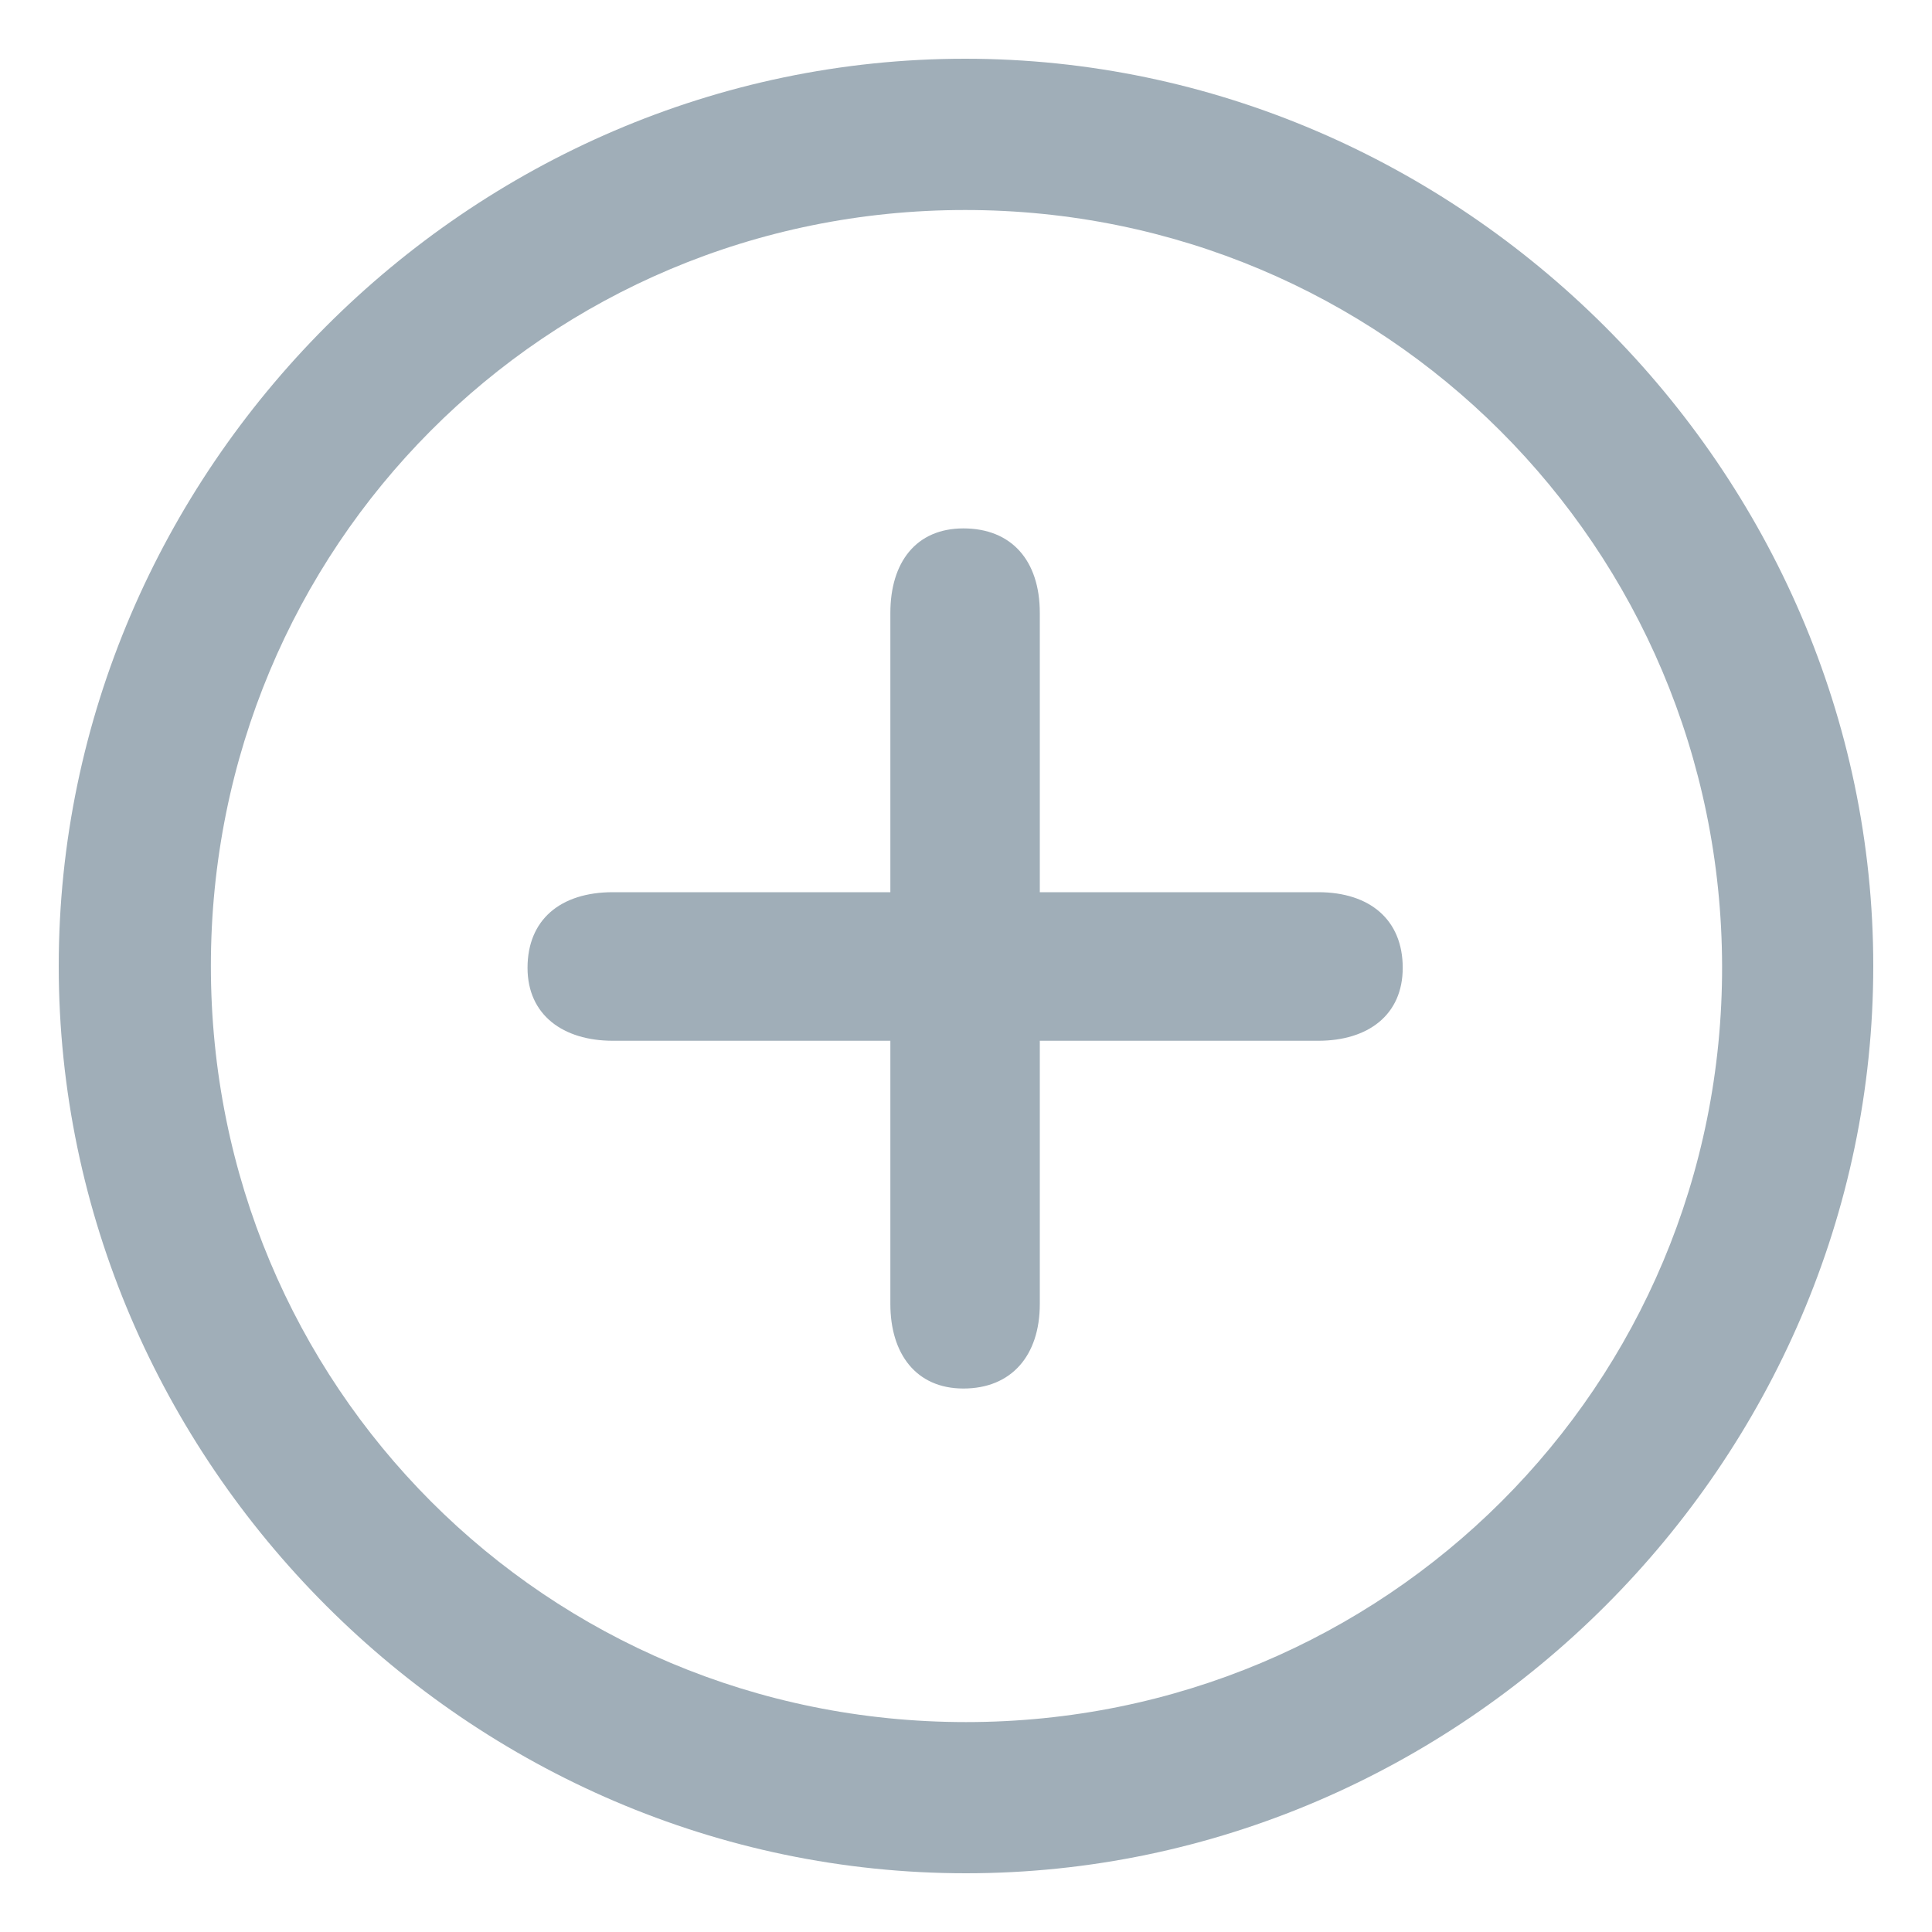
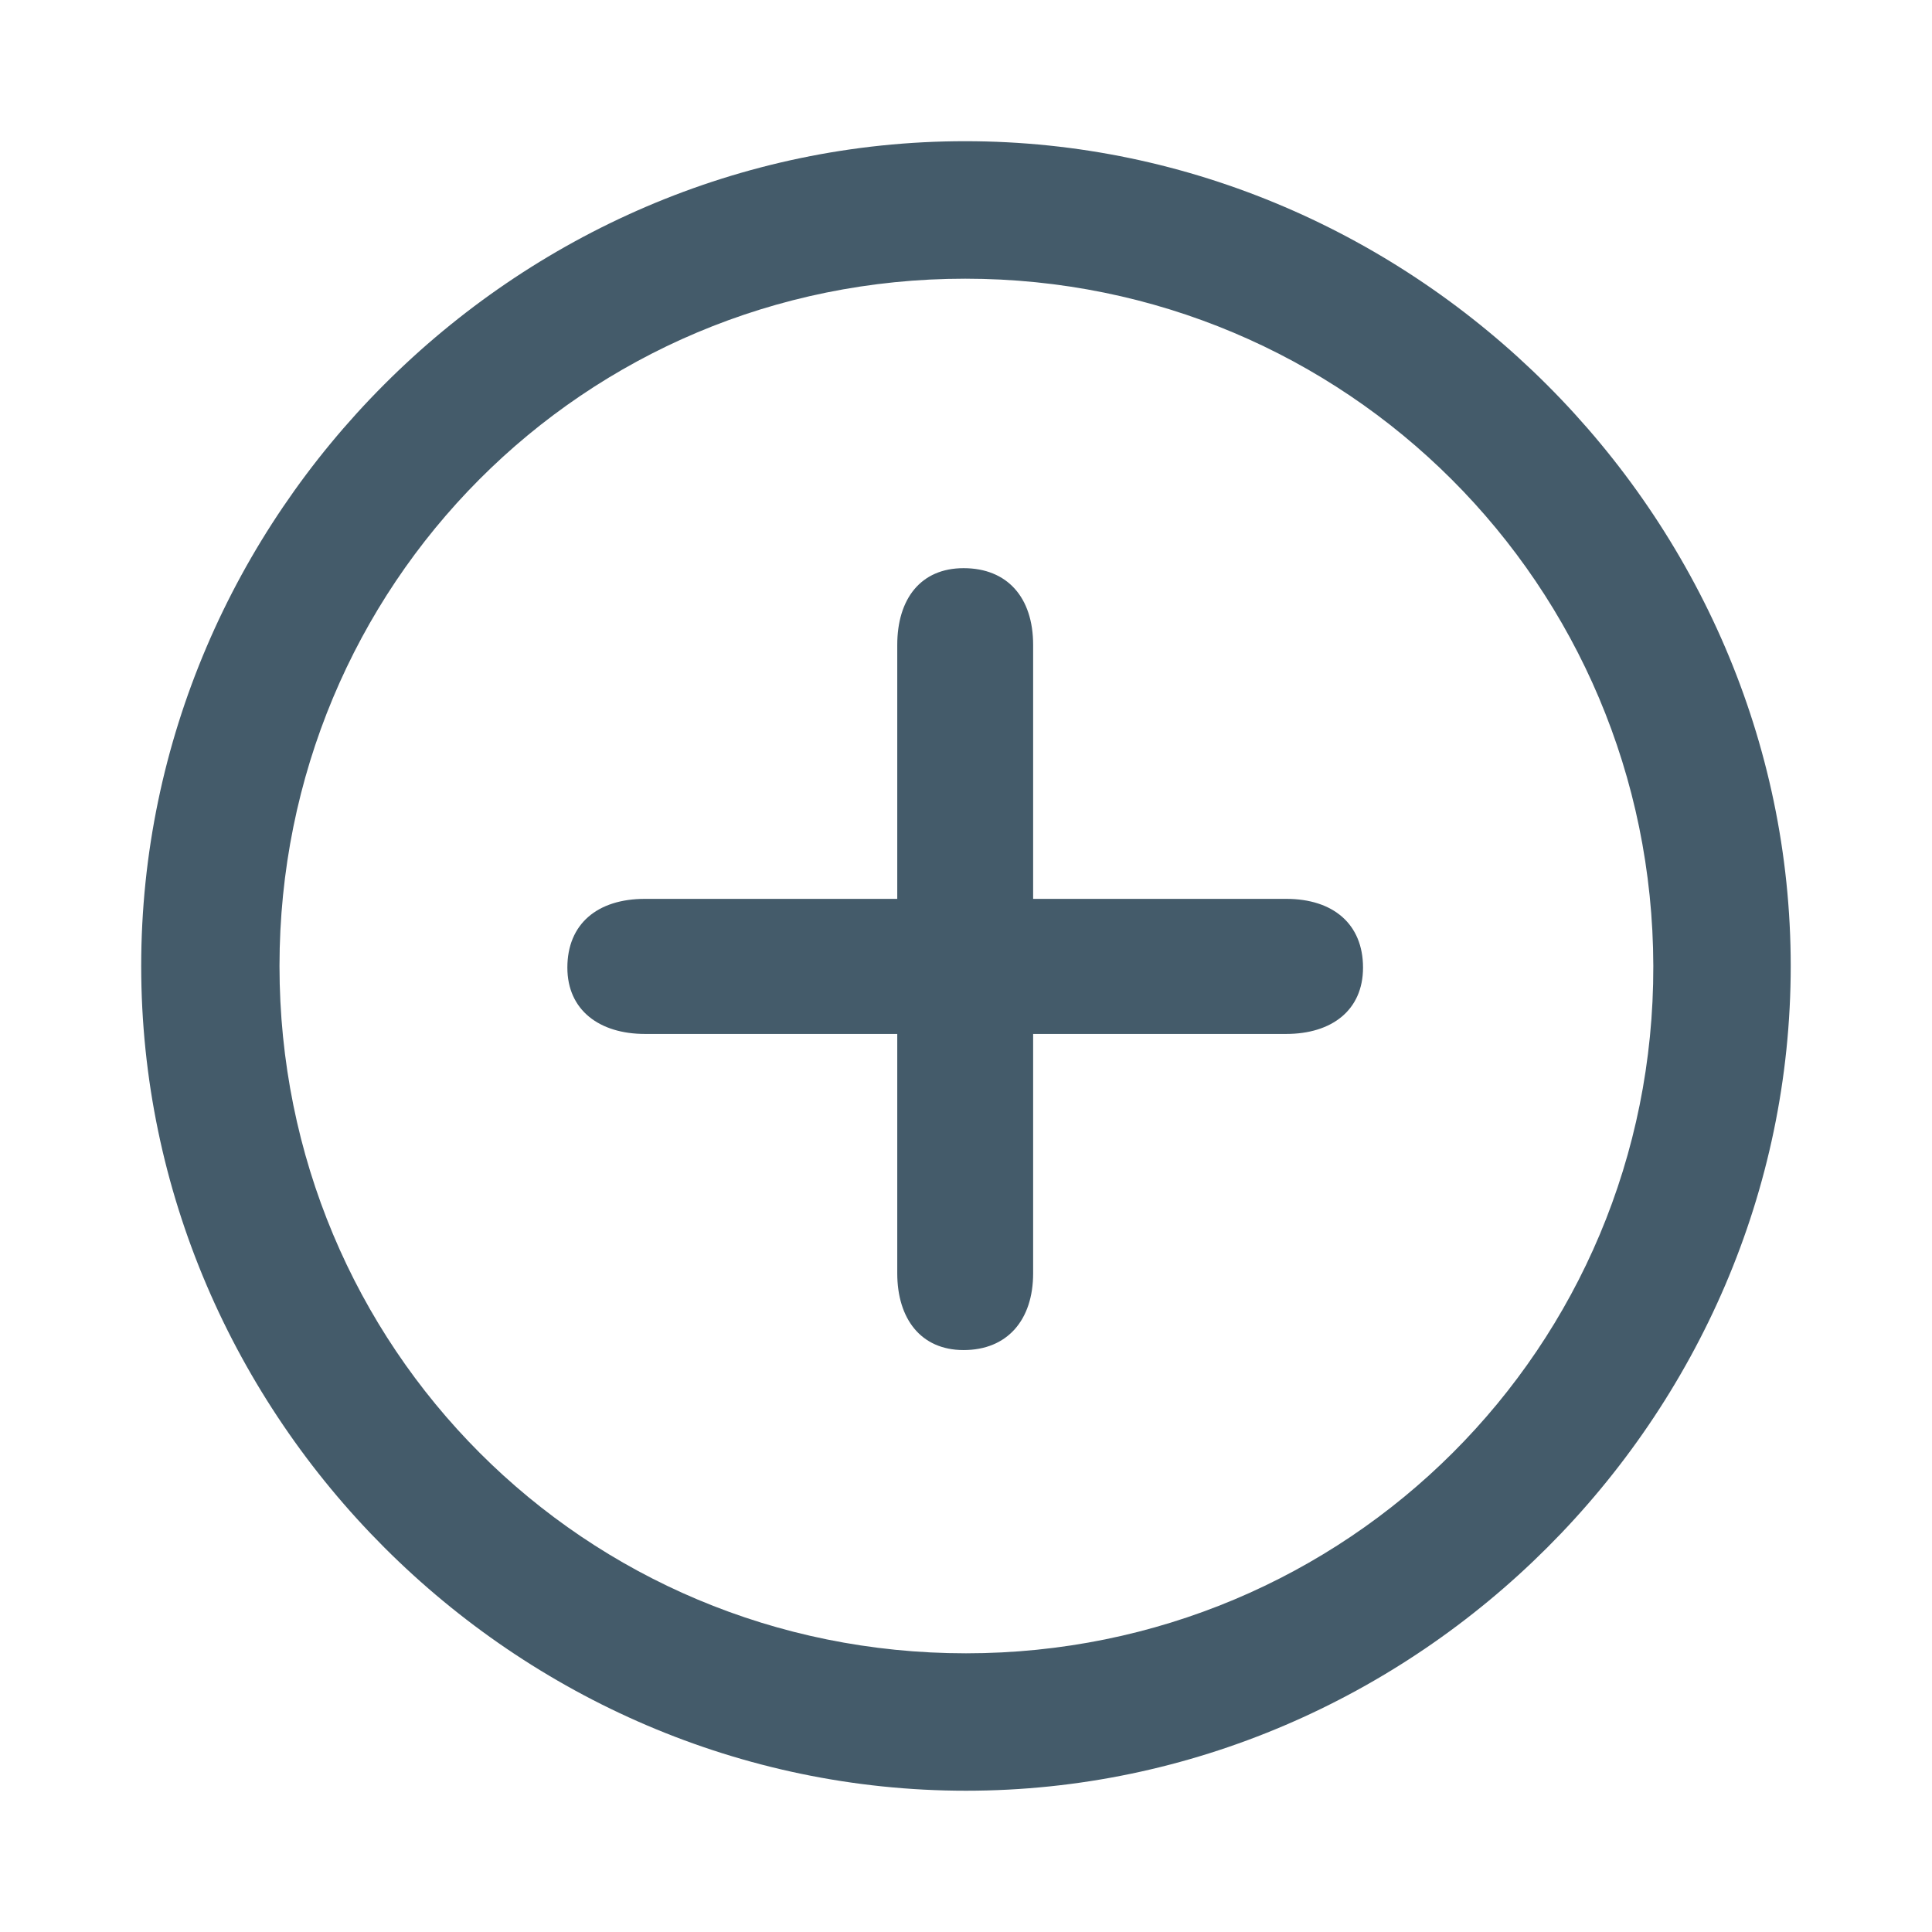
- <svg xmlns="http://www.w3.org/2000/svg" width="20" height="20" viewBox="0 0 20 20" fill="none">
-   <path d="M10 19.392C15.129 19.392 19.392 15.138 19.392 10C19.392 4.872 15.12 0.608 9.991 0.608C4.853 0.608 0.608 4.872 0.608 10C0.608 15.138 4.862 19.392 10 19.392ZM10 17.827C5.654 17.827 2.183 14.346 2.183 10C2.183 5.663 5.645 2.174 9.991 2.174C14.328 2.174 17.817 5.663 17.827 10C17.836 14.346 14.337 17.827 10 17.827ZM9.973 14.374C10.47 14.374 10.764 14.033 10.764 13.499V10.774H13.646C14.162 10.774 14.521 10.507 14.521 10.019C14.521 9.521 14.18 9.236 13.646 9.236H10.764V6.345C10.764 5.801 10.47 5.47 9.973 5.47C9.484 5.47 9.217 5.82 9.217 6.345V9.236H6.345C5.801 9.236 5.461 9.521 5.461 10.019C5.461 10.507 5.829 10.774 6.345 10.774H9.217V13.499C9.217 14.015 9.484 14.374 9.973 14.374Z" fill="#A0AEB8" />
+ <svg xmlns="http://www.w3.org/2000/svg" width="24" height="24" viewBox="0 0 24 24" fill="none">
+   <path d="M12 22.245C17.595 22.245 22.245 17.605 22.245 12C22.245 6.405 17.585 1.754 11.99 1.754C6.385 1.754 1.754 6.405 1.754 12C1.754 17.605 6.395 22.245 12 22.245ZM12 20.538C7.259 20.538 3.472 16.741 3.472 12C3.472 7.269 7.249 3.462 11.99 3.462C16.721 3.462 20.528 7.269 20.538 12C20.548 16.741 16.731 20.538 12 20.538ZM11.97 16.771C12.512 16.771 12.834 16.399 12.834 15.817V12.844H15.978C16.54 12.844 16.932 12.552 16.932 12.02C16.932 11.478 16.56 11.166 15.978 11.166H12.834V8.012C12.834 7.42 12.512 7.058 11.97 7.058C11.437 7.058 11.146 7.44 11.146 8.012V11.166H8.012C7.42 11.166 7.048 11.478 7.048 12.02C7.048 12.552 7.45 12.844 8.012 12.844H11.146V15.817C11.146 16.379 11.437 16.771 11.97 16.771Z" fill="#445B6A" />
</svg>
